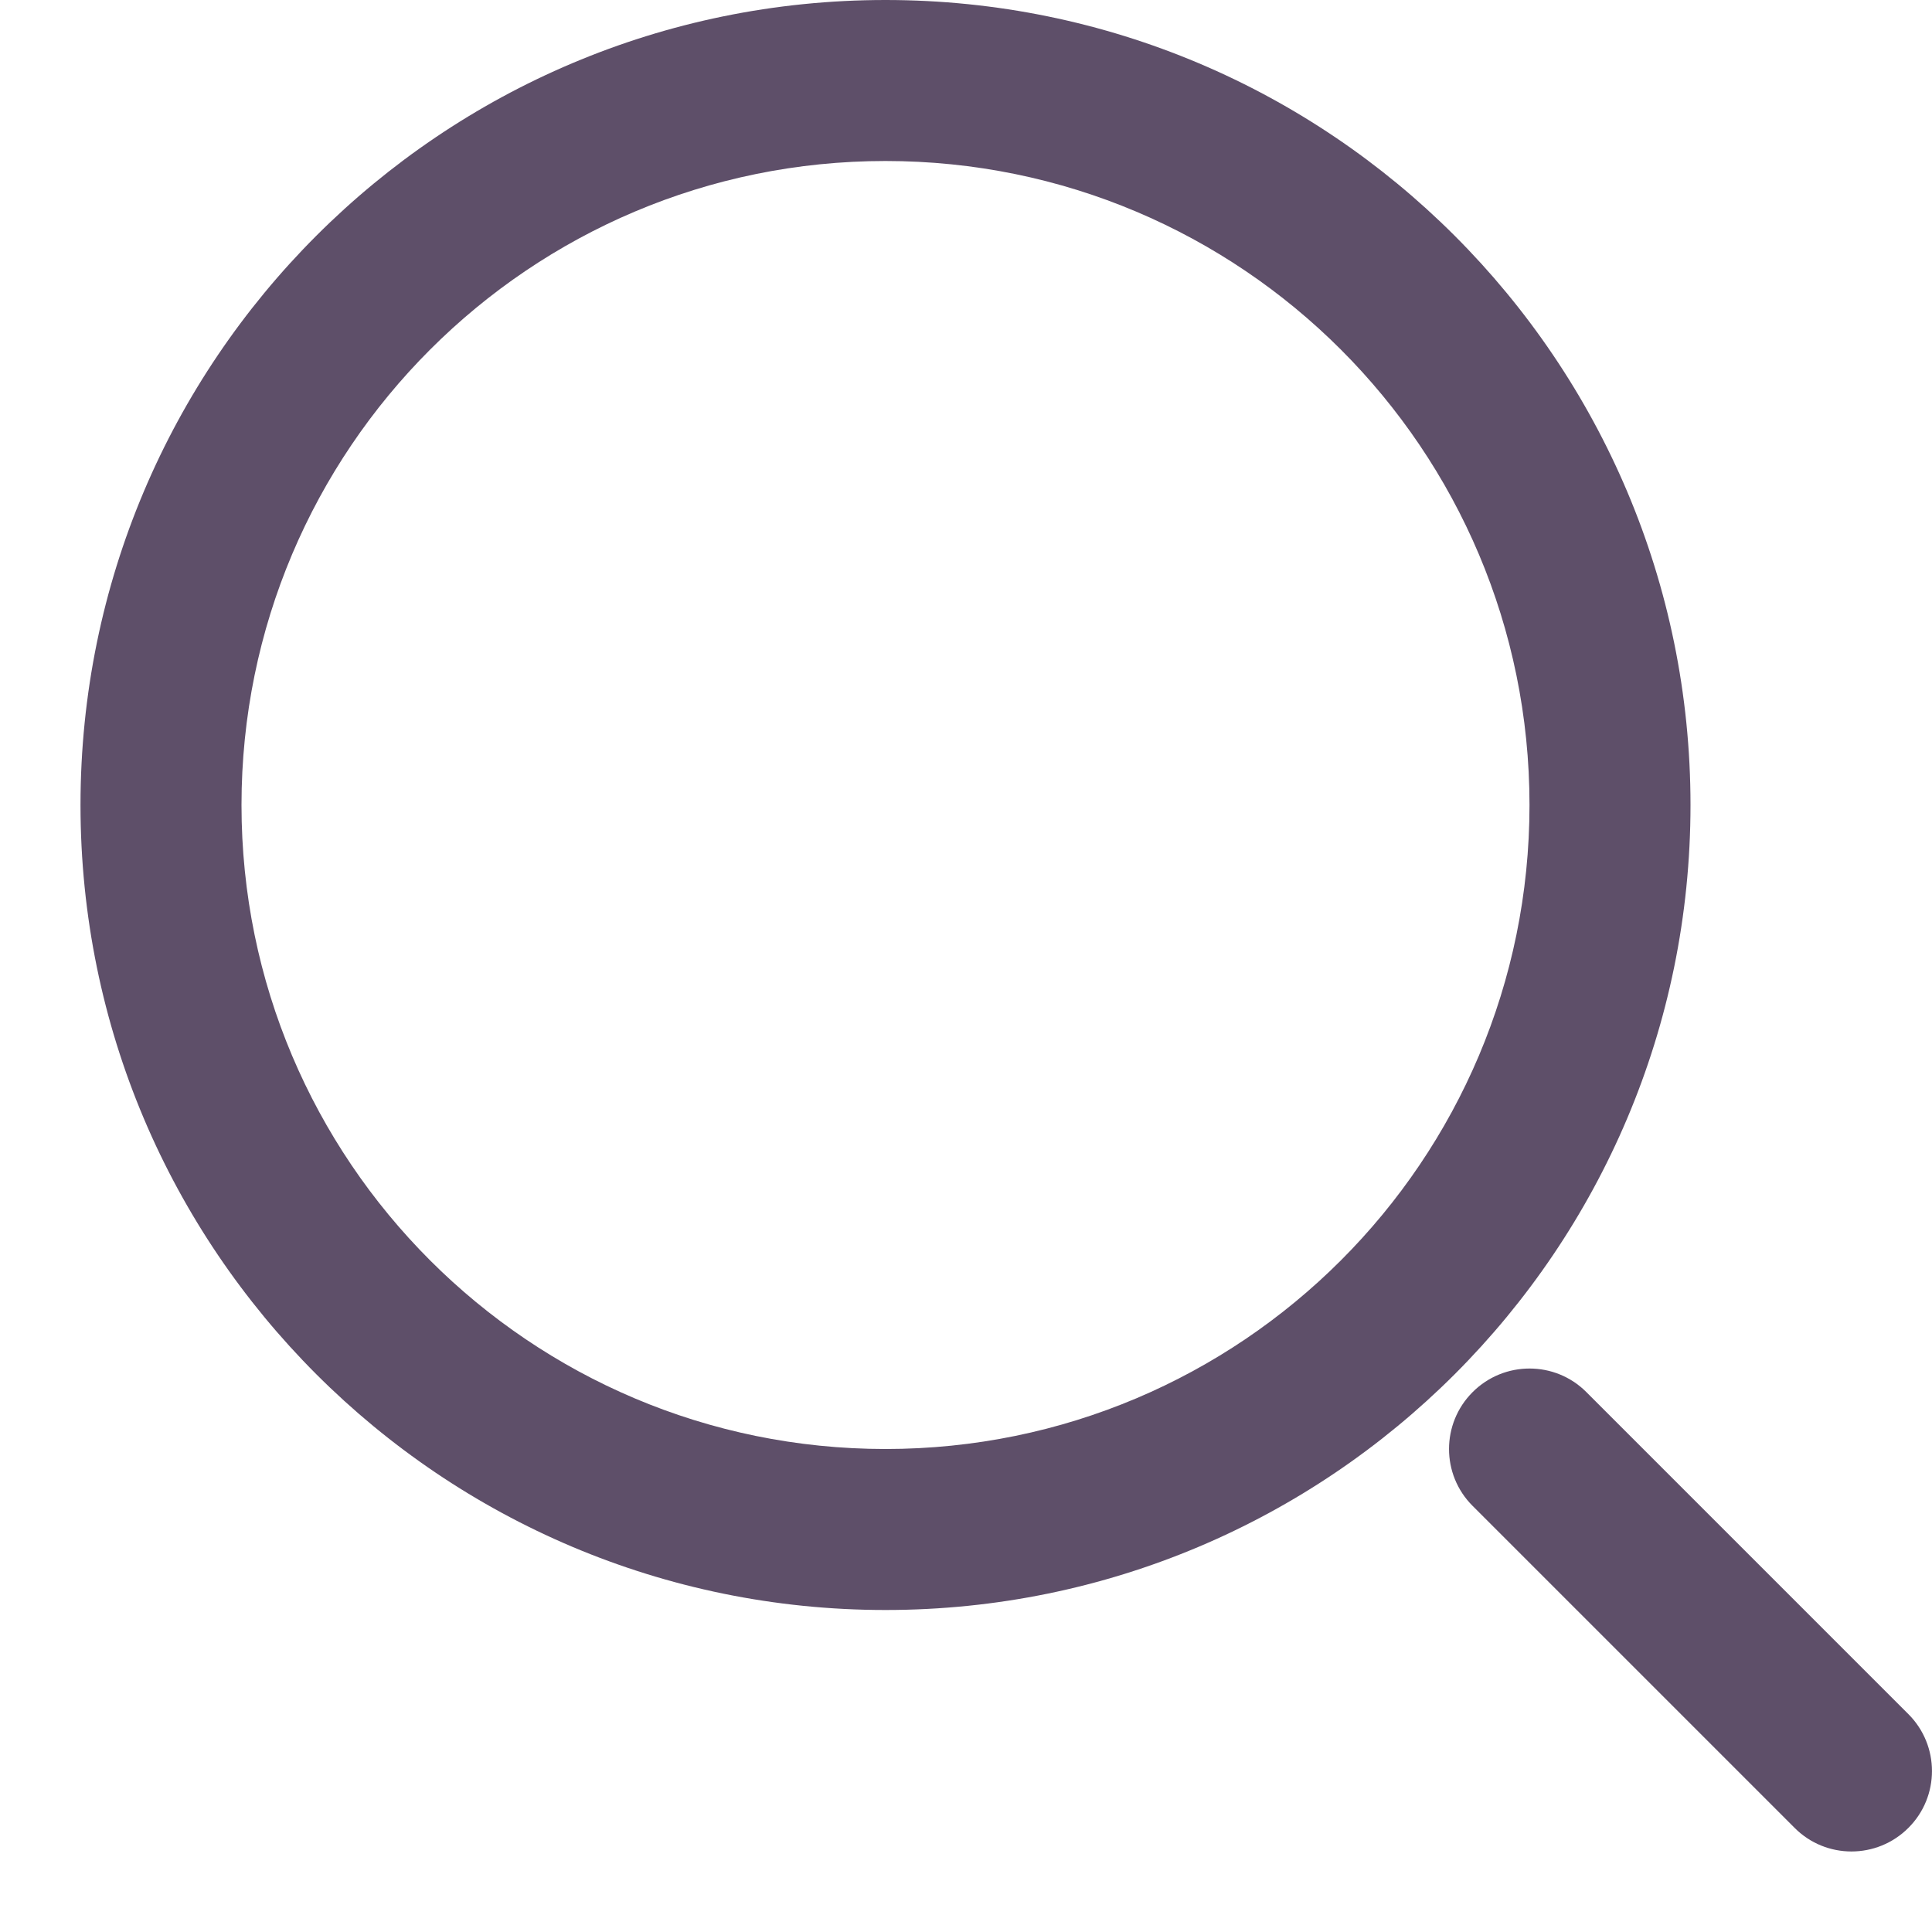
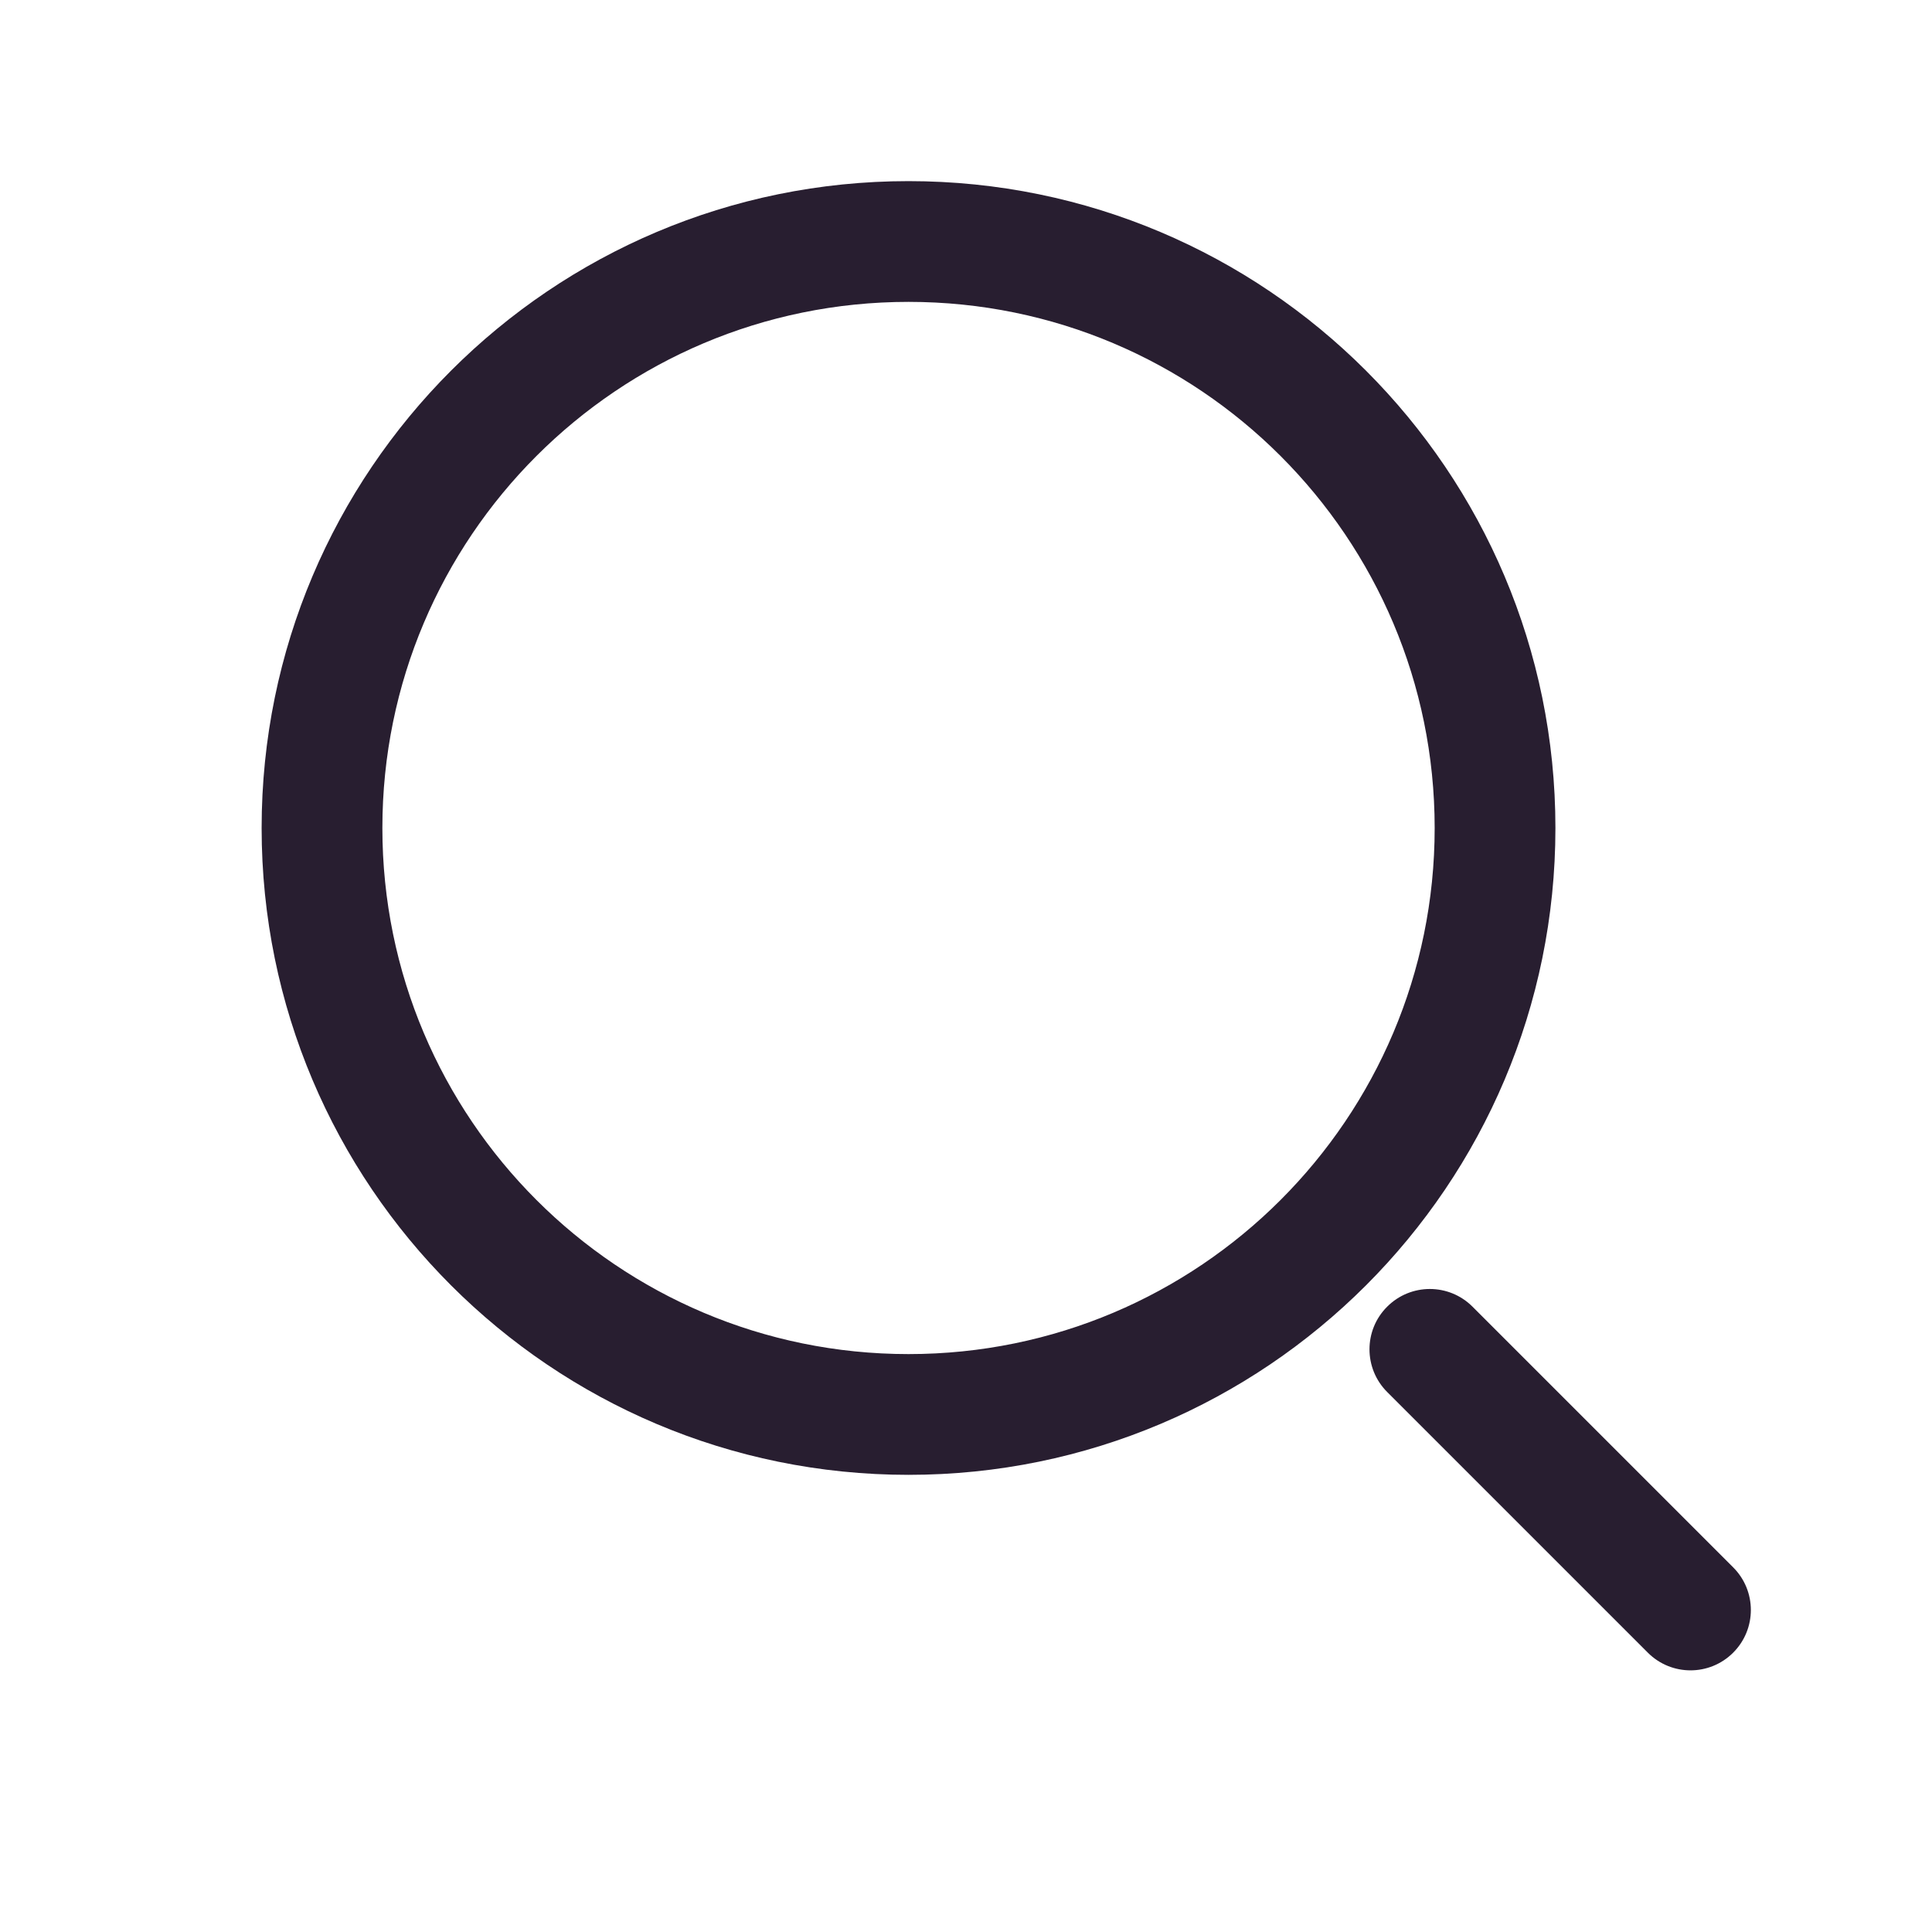
- <svg xmlns="http://www.w3.org/2000/svg" width="18" height="18" viewBox="0 0 18 18" fill="none">
-   <path d="M14.78 12.97C14.488 12.677 14.013 12.677 13.72 12.97C13.427 13.263 13.427 13.738 13.72 14.03L14.78 12.97ZM16.72 17.03C17.012 17.323 17.487 17.323 17.78 17.03C18.073 16.738 18.073 16.263 17.78 15.97L16.72 17.03ZM13.72 14.03L16.72 17.03L17.78 15.97L14.78 12.97L13.72 14.03ZM8.25 13.5C4.936 13.5 2.25 10.814 2.25 7.5H0.75C0.75 11.642 4.108 15 8.25 15V13.5ZM14.25 7.5C14.25 10.814 11.564 13.5 8.25 13.5V15C12.392 15 15.75 11.642 15.75 7.5H14.25ZM8.25 1.5C11.564 1.5 14.25 4.186 14.25 7.5H15.75C15.75 3.358 12.392 0 8.25 0V1.5ZM8.25 0C4.108 0 0.75 3.358 0.75 7.5H2.25C2.25 4.186 4.936 1.5 8.25 1.5V0Z" fill="#362444" fill-opacity="0.8" />
+ <svg xmlns="http://www.w3.org/2000/svg" width="24" height="24" viewBox="0 0 24 24" fill="none">
+   <path d="M18.292 16.232C17.999 15.939 17.525 15.939 17.232 16.232C16.939 16.524 16.939 16.999 17.232 17.292L18.292 16.232ZM20.47 20.53C20.763 20.823 21.237 20.823 21.53 20.53C21.823 20.237 21.823 19.763 21.53 19.47L20.47 20.53ZM17.232 17.292L20.47 20.53L21.53 19.47L18.292 16.232L17.232 17.292ZM11.286 16.821C7.676 16.821 4.75 13.895 4.75 10.286H3.25C3.25 14.724 6.848 18.321 11.286 18.321V16.821ZM17.822 10.286C17.822 13.895 14.895 16.821 11.286 16.821V18.321C15.724 18.321 19.322 14.724 19.322 10.286H17.822ZM11.286 3.75C14.895 3.75 17.822 6.676 17.822 10.286H19.322C19.322 5.848 15.724 2.25 11.286 2.25V3.75ZM11.286 2.25C6.848 2.25 3.25 5.848 3.25 10.286H4.75C4.75 6.676 7.676 3.75 11.286 3.75V2.25Z" fill="#281E30" />
</svg>
